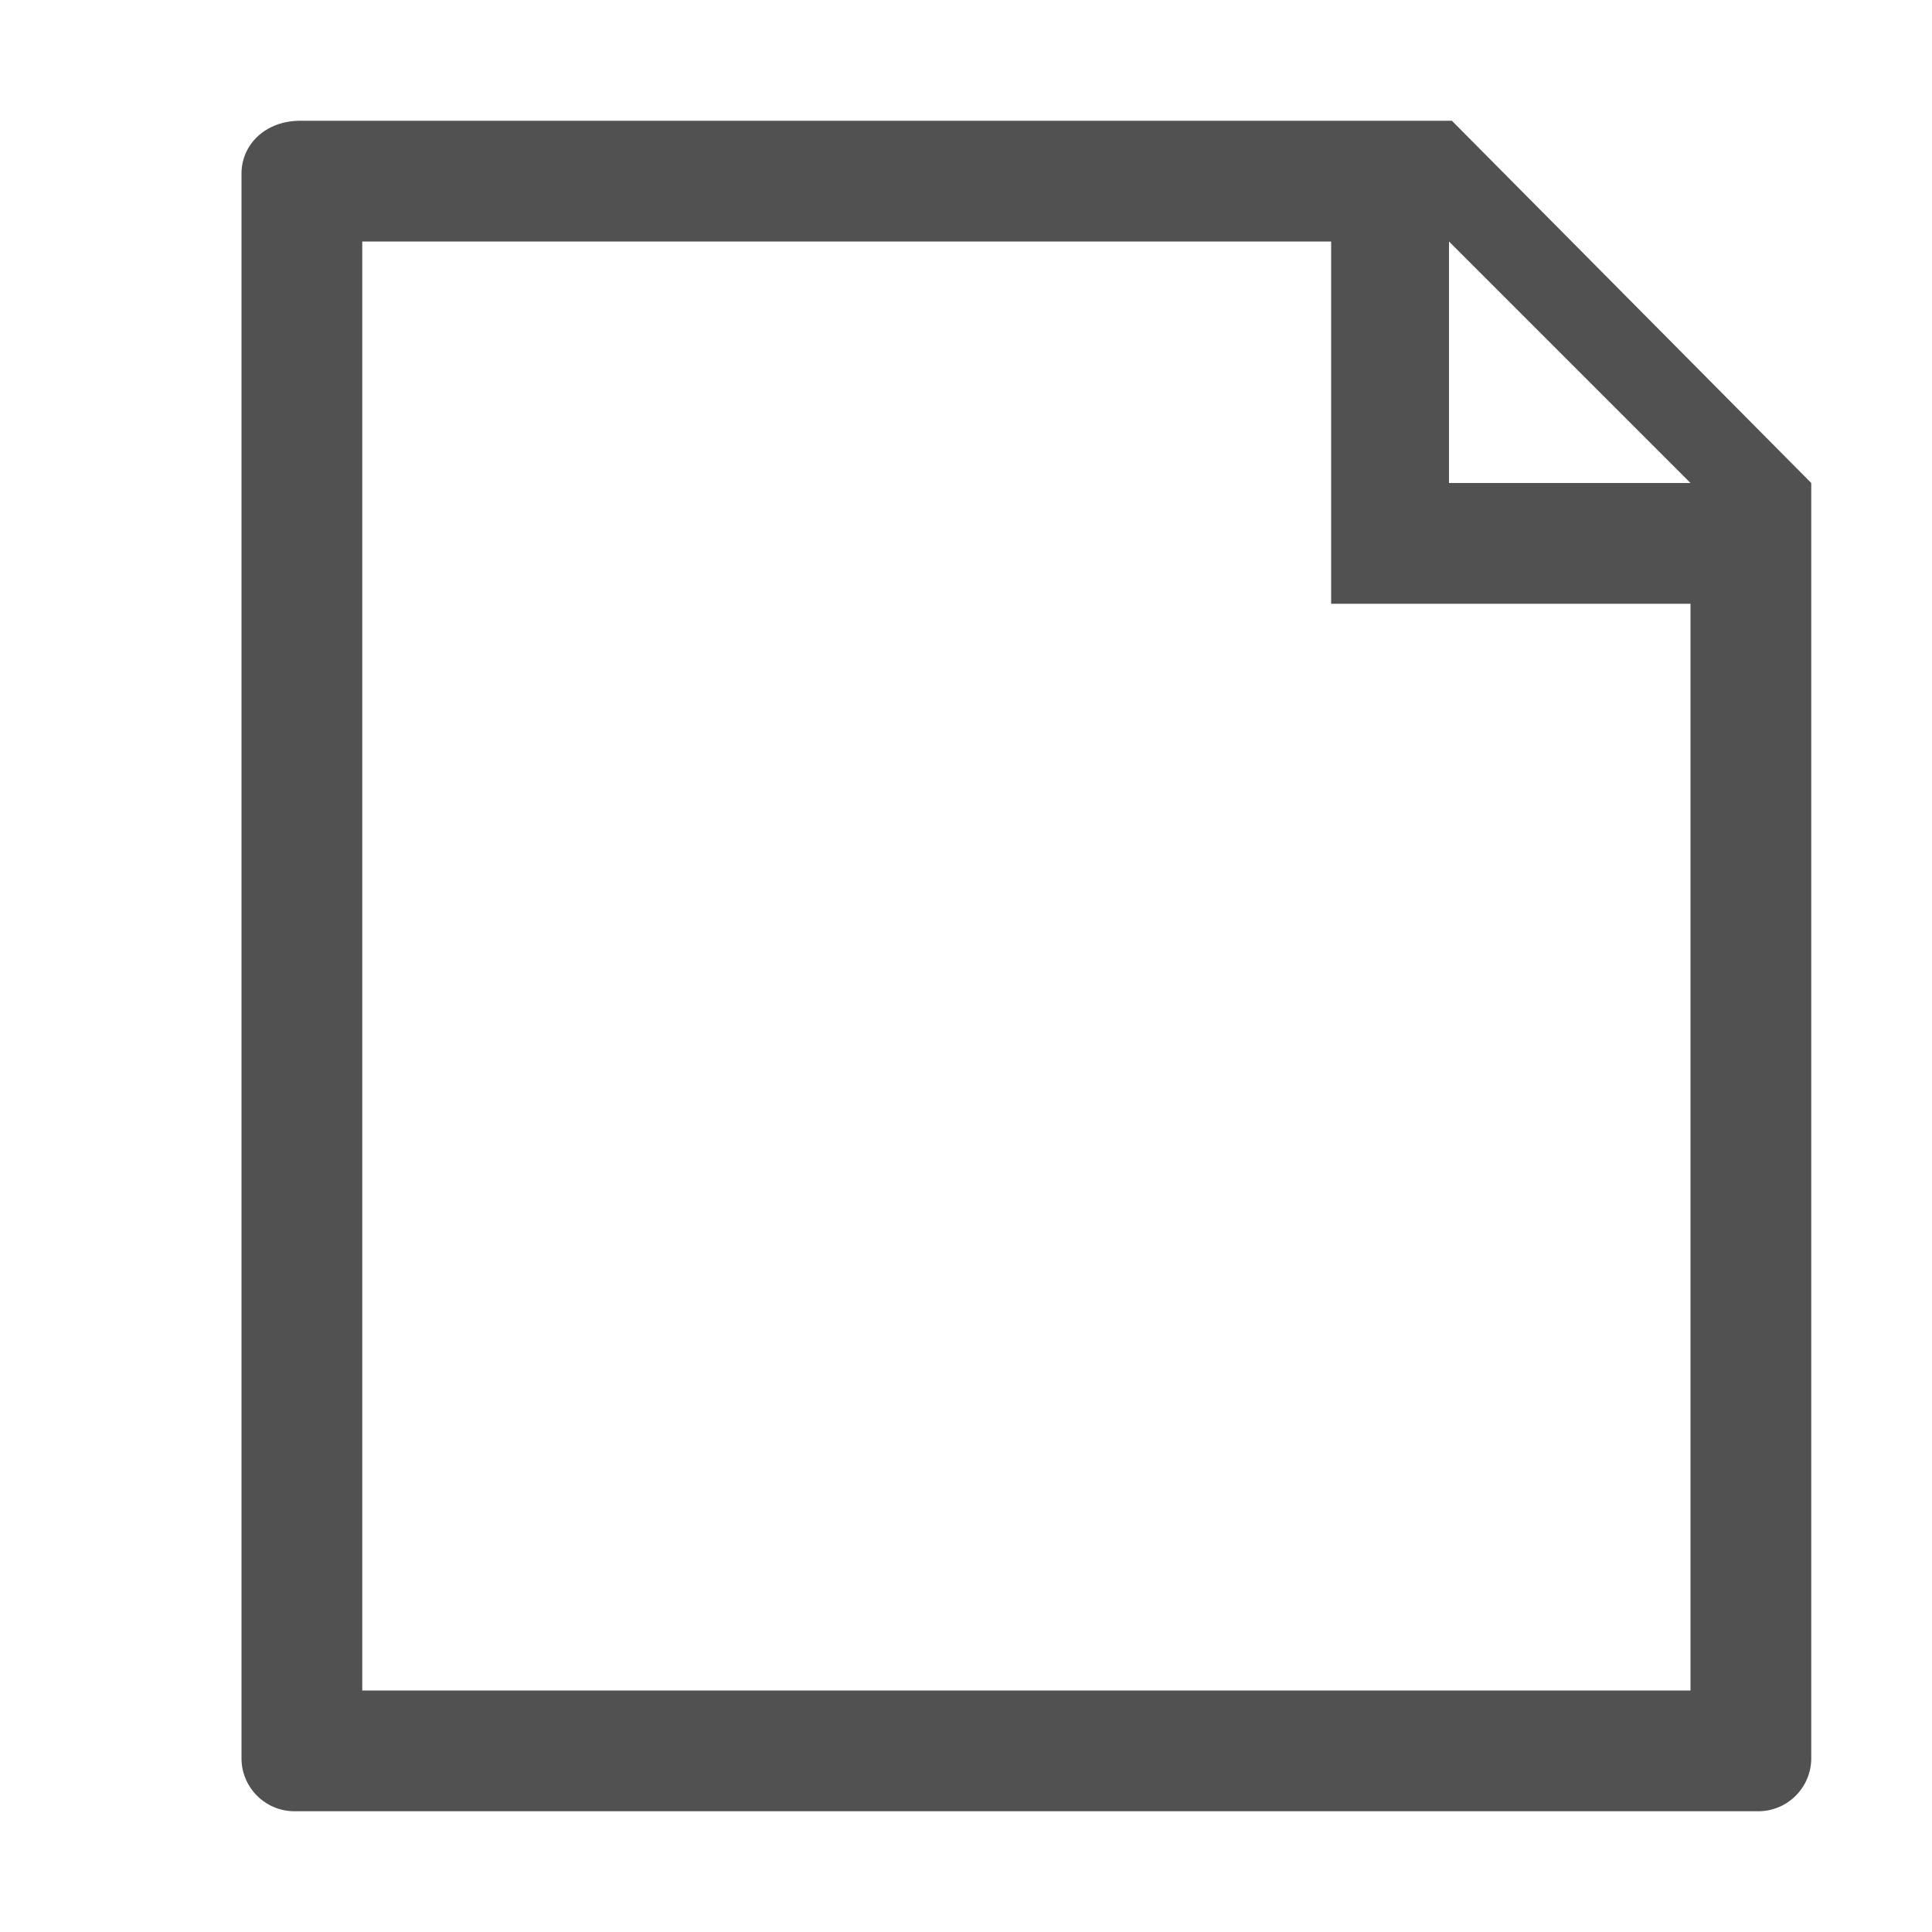
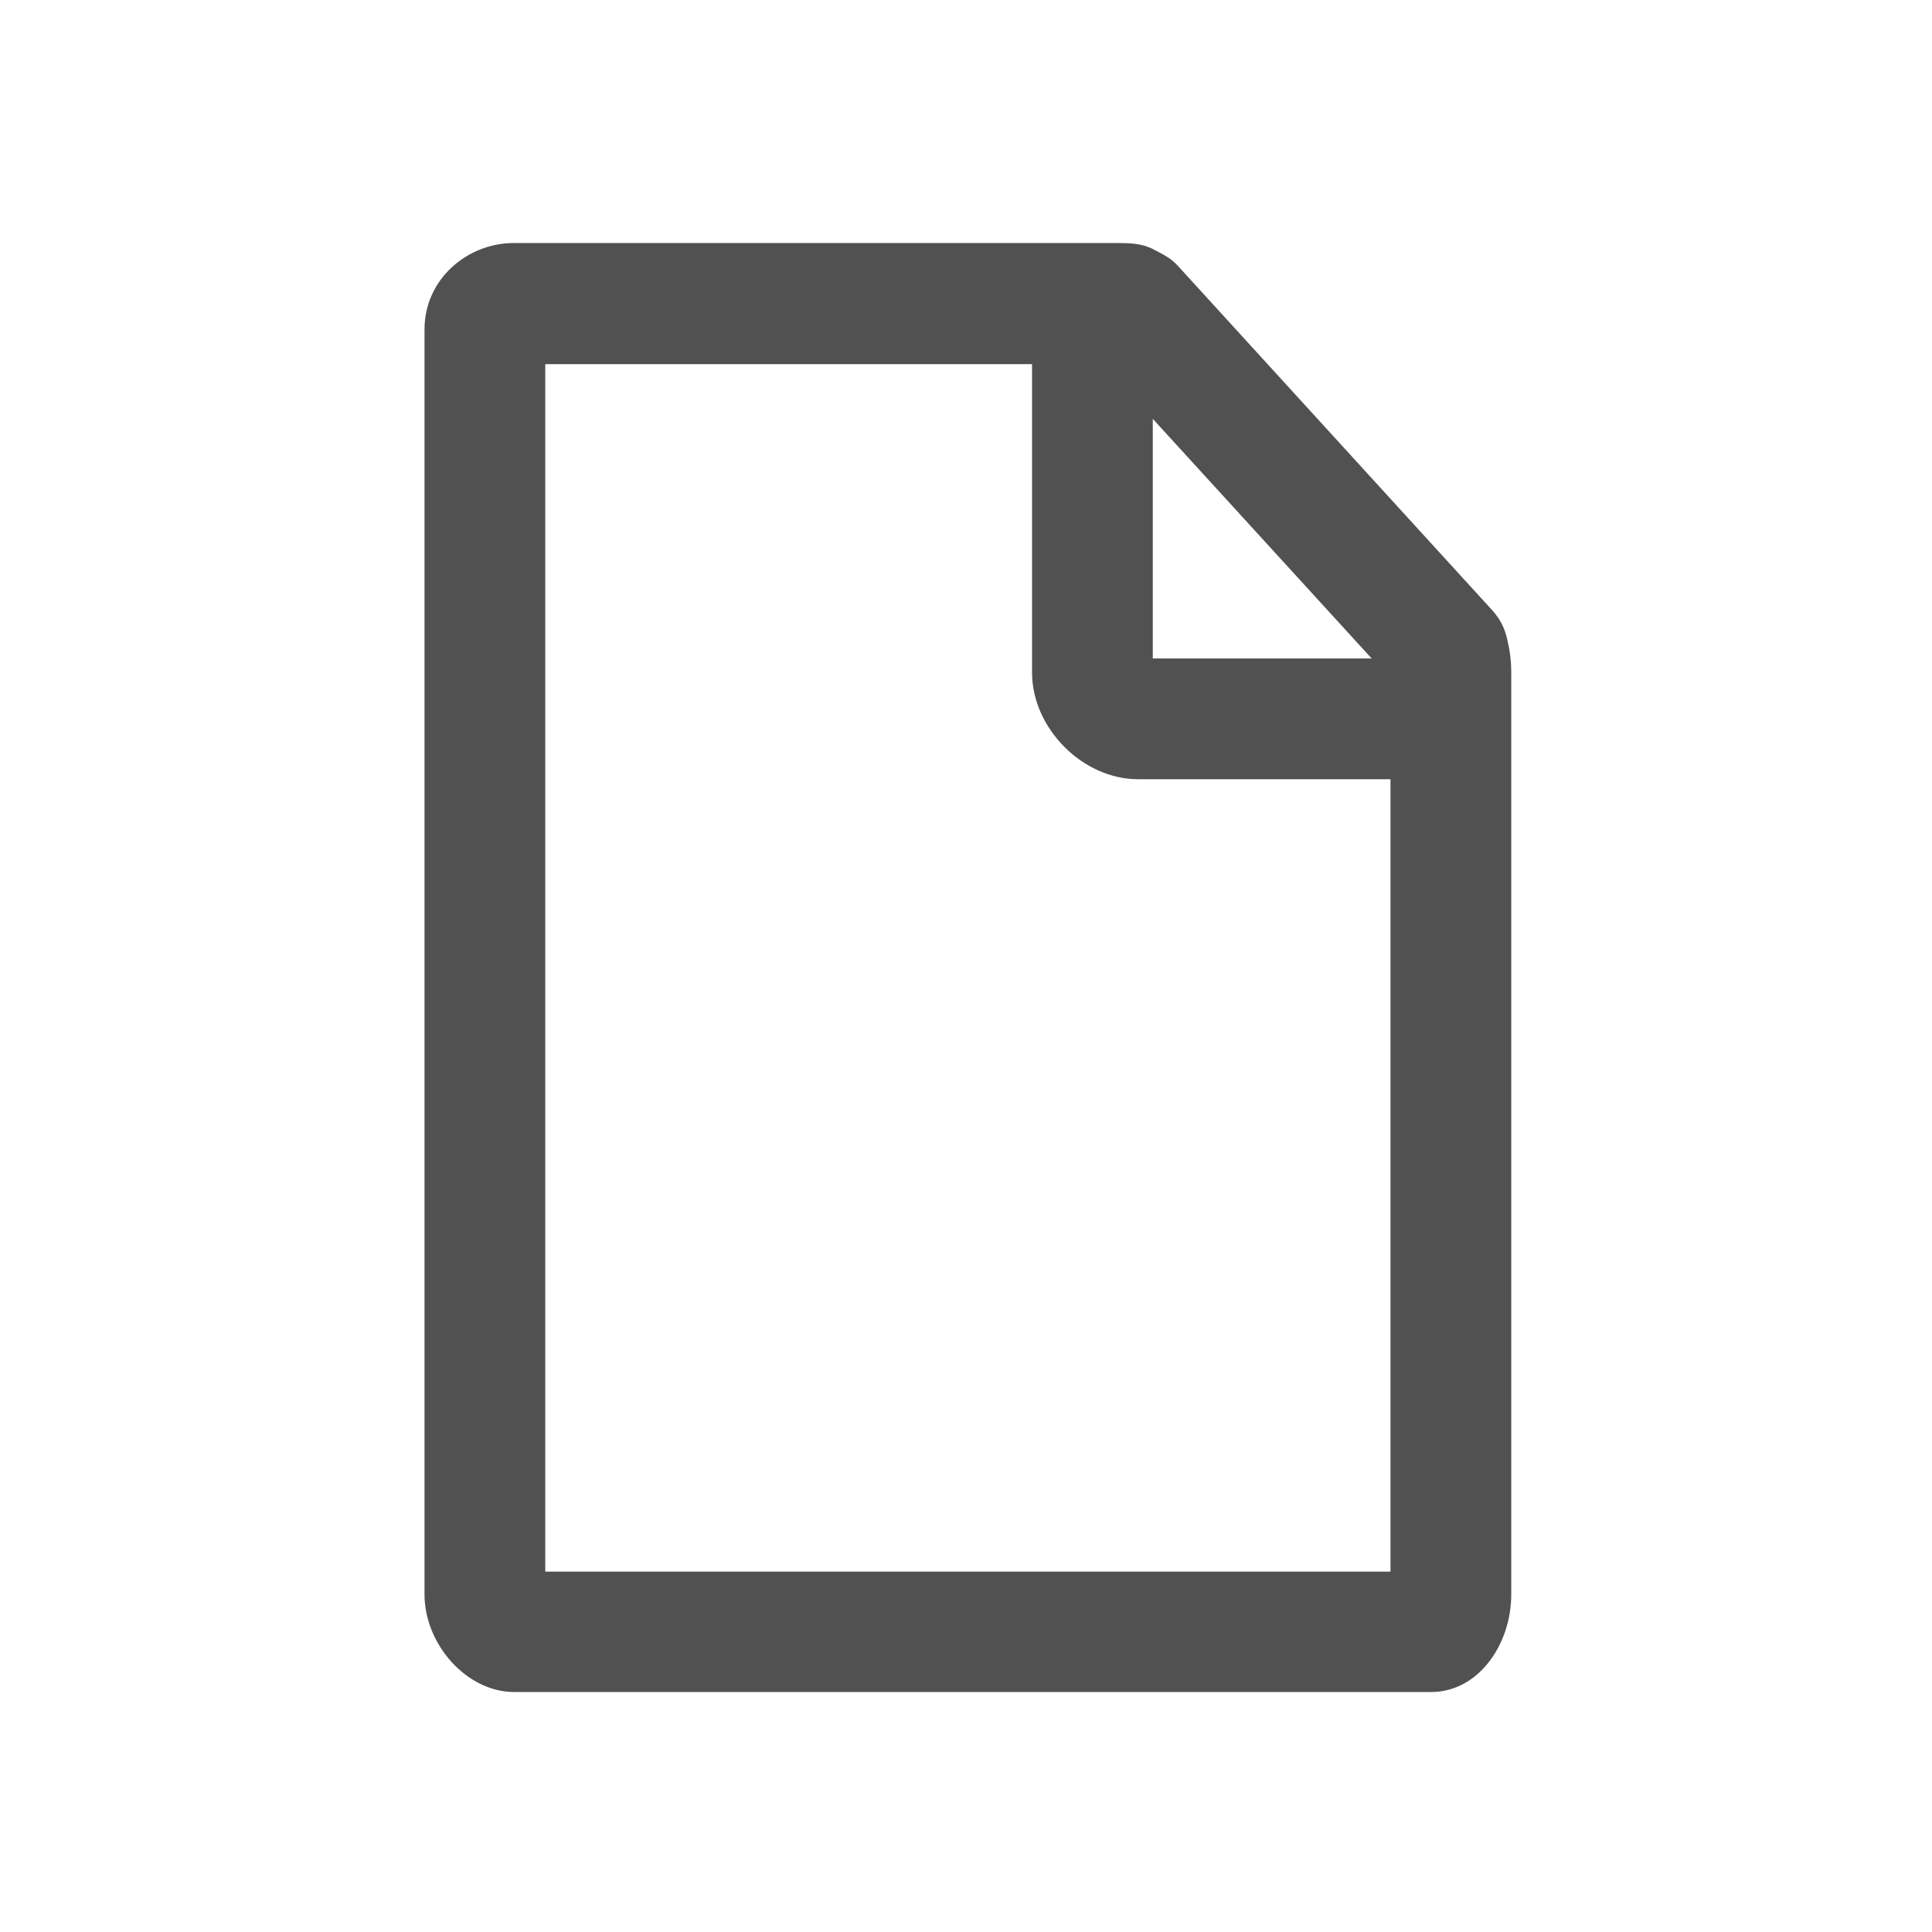
- <svg xmlns="http://www.w3.org/2000/svg" t="1586929728922" class="icon" viewBox="0 0 1024 1024" version="1.1" p-id="14474" width="48" height="48">
-   <defs>
-     <style type="text/css" />
-   </defs>
-   <path d="M931.968 960 156.032 960C140.608 960 128 947.392 128 931.968L128 92.032C128 76.608 140.608 64 159.168 64l610.368 0L960 256l0 675.968C960 947.392 947.392 960 931.968 960zM768 128l0 128 128 0L768 128zM896 320l-190.464 0L705.536 128 192 128l0 768 704 0L896 320z" p-id="14475" fill="#515151" />
+ <svg xmlns="http://www.w3.org/2000/svg" t="1586938736825" class="icon" viewBox="0 0 1024 1024" version="1.1" p-id="20561" width="48" height="48">
+   <path d="M798.6 337.8c-1.4-5.8-4-10-7-13.6l-167.4-183.4c-3.8-4.2-8.2-6.2-13.2-8.8-5.8-3-12.2-3.2-18.8-3.2L272.4 128.8c-24.8 0-47.4 19.2-47.4 45.8l0 670.4c0 26.8 22.6 51.8 47.4 51.8l486.2 0c24.8 0 42.4-25 42.4-51.8L801 356.8C801 349.6 800.2 344.4 798.6 337.8zM611 222l116 127-116 0L611 222zM289 833l0-640 258 0 0 163.4c0 29.6 26.8 56.6 56.2 56.6l133.8 0 0 420L289 833z" p-id="20562" fill="#515151" />
</svg>
